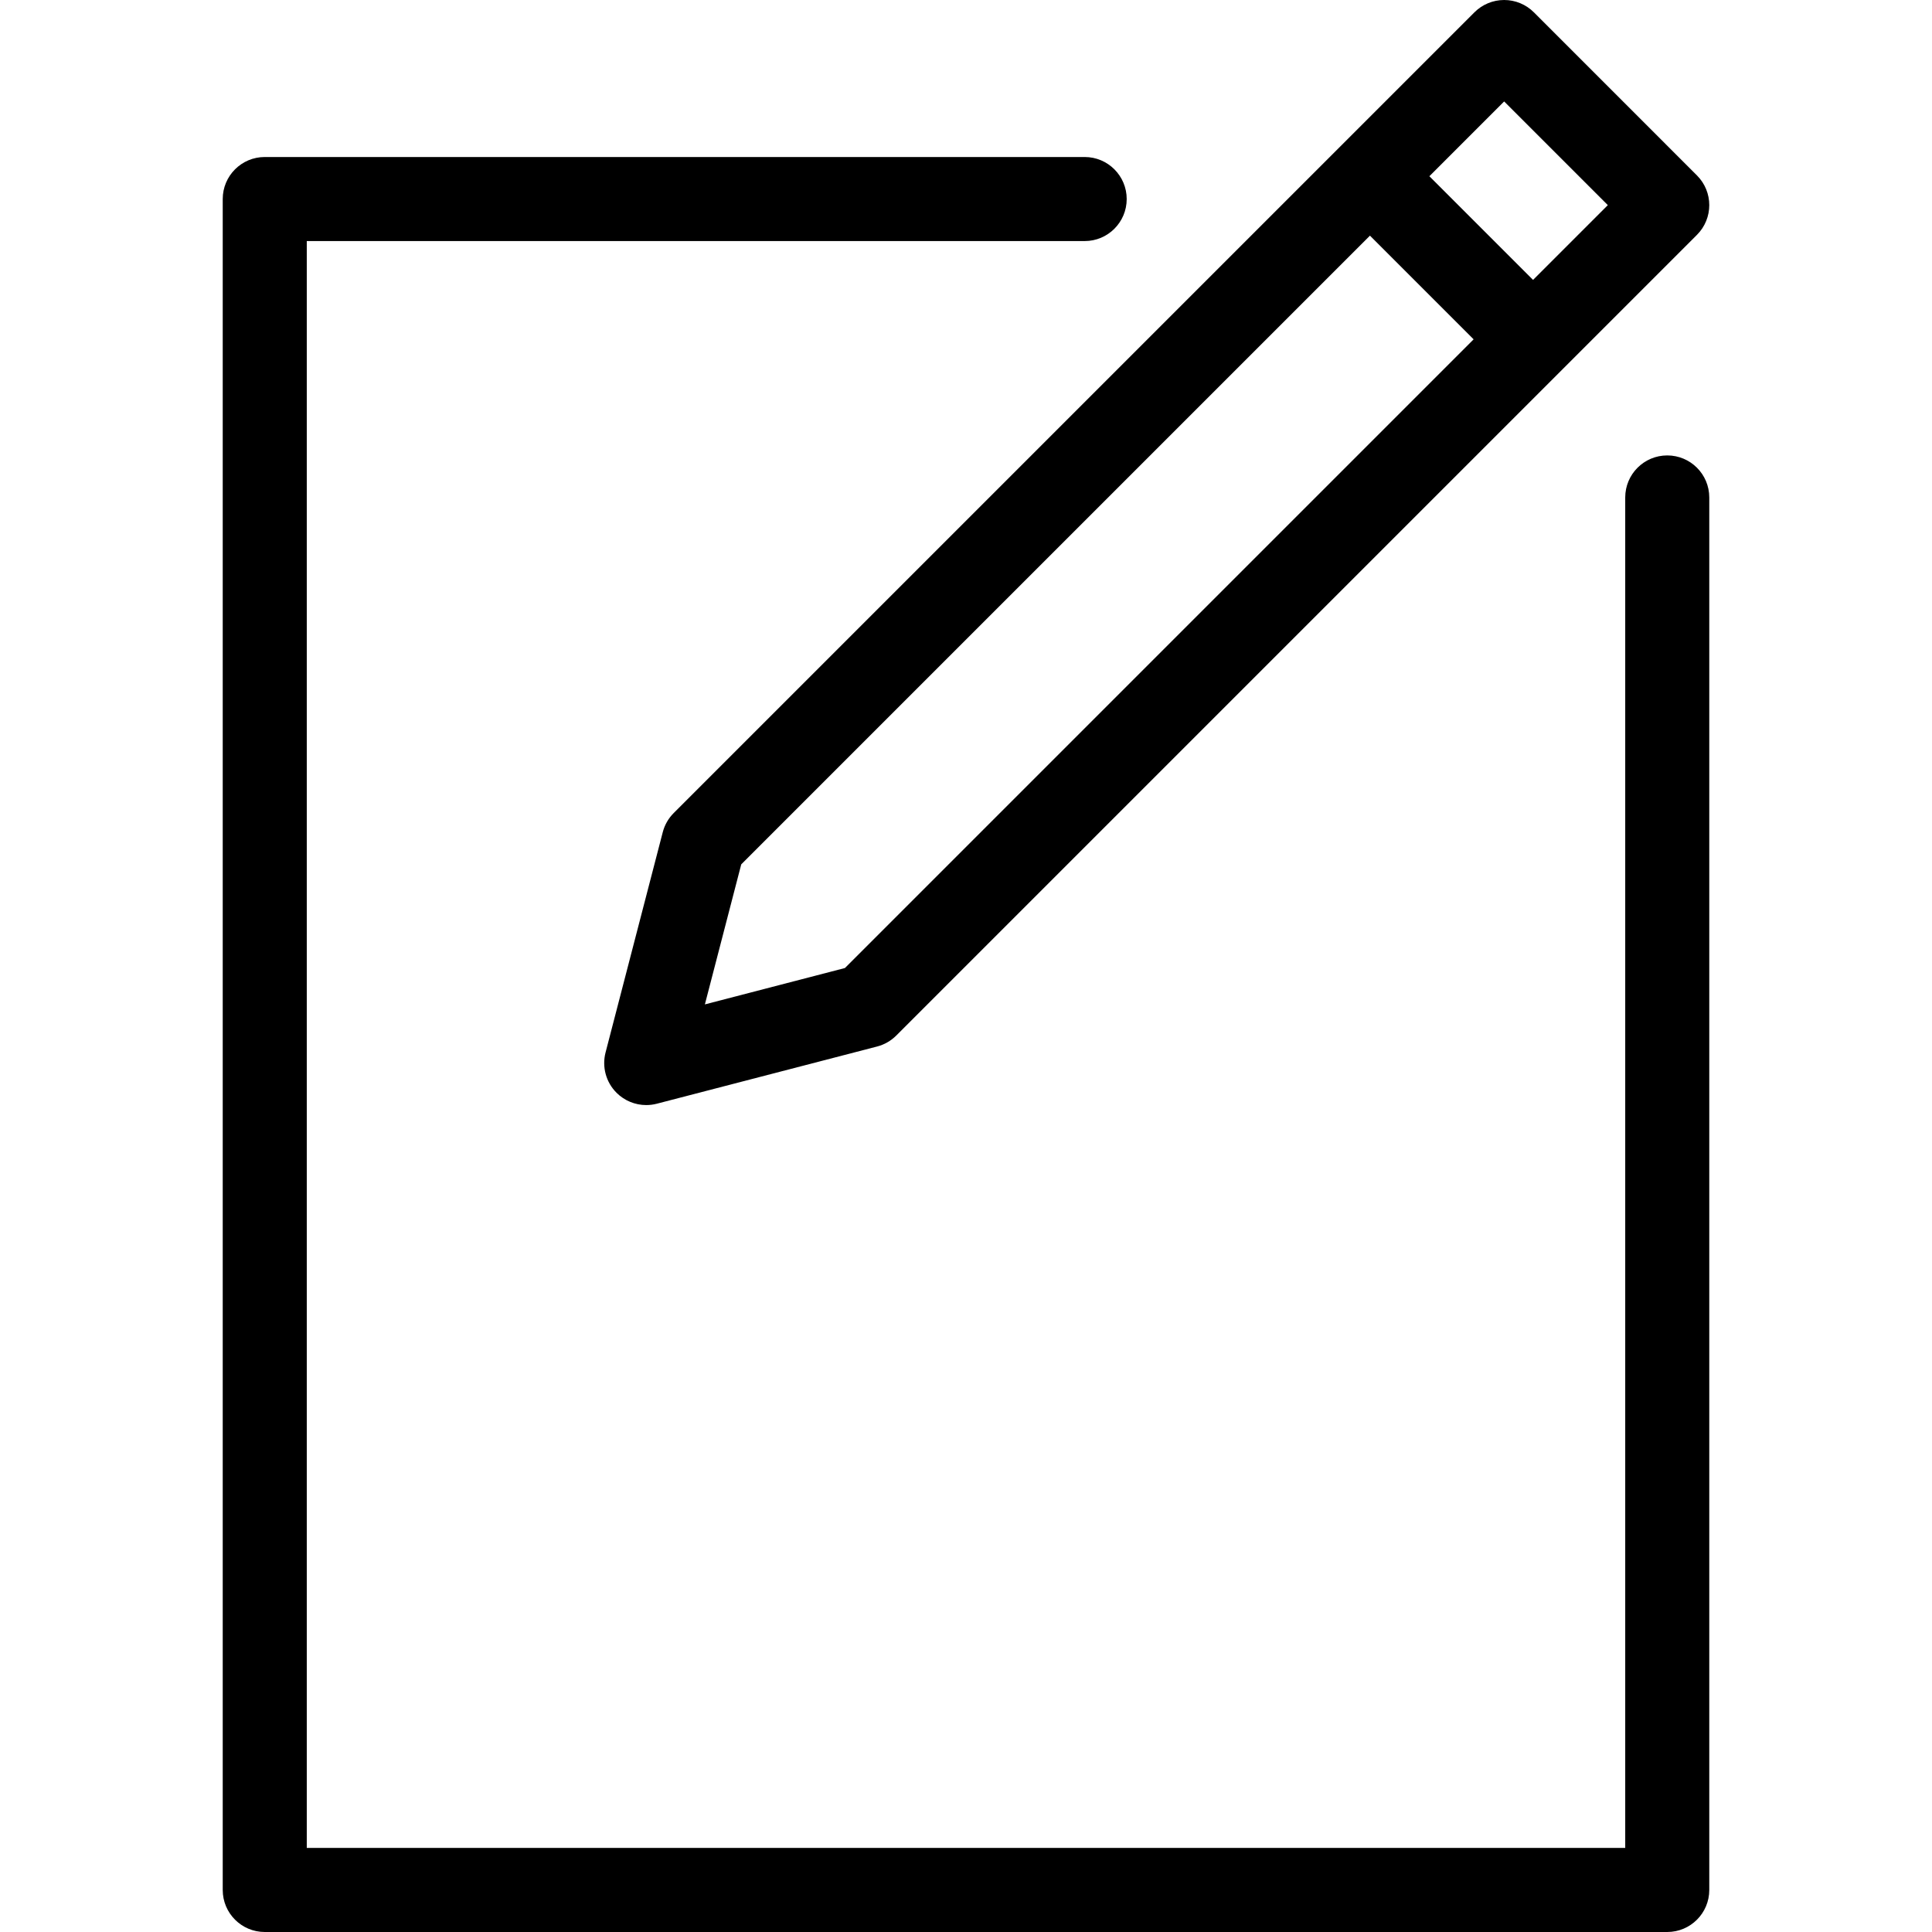
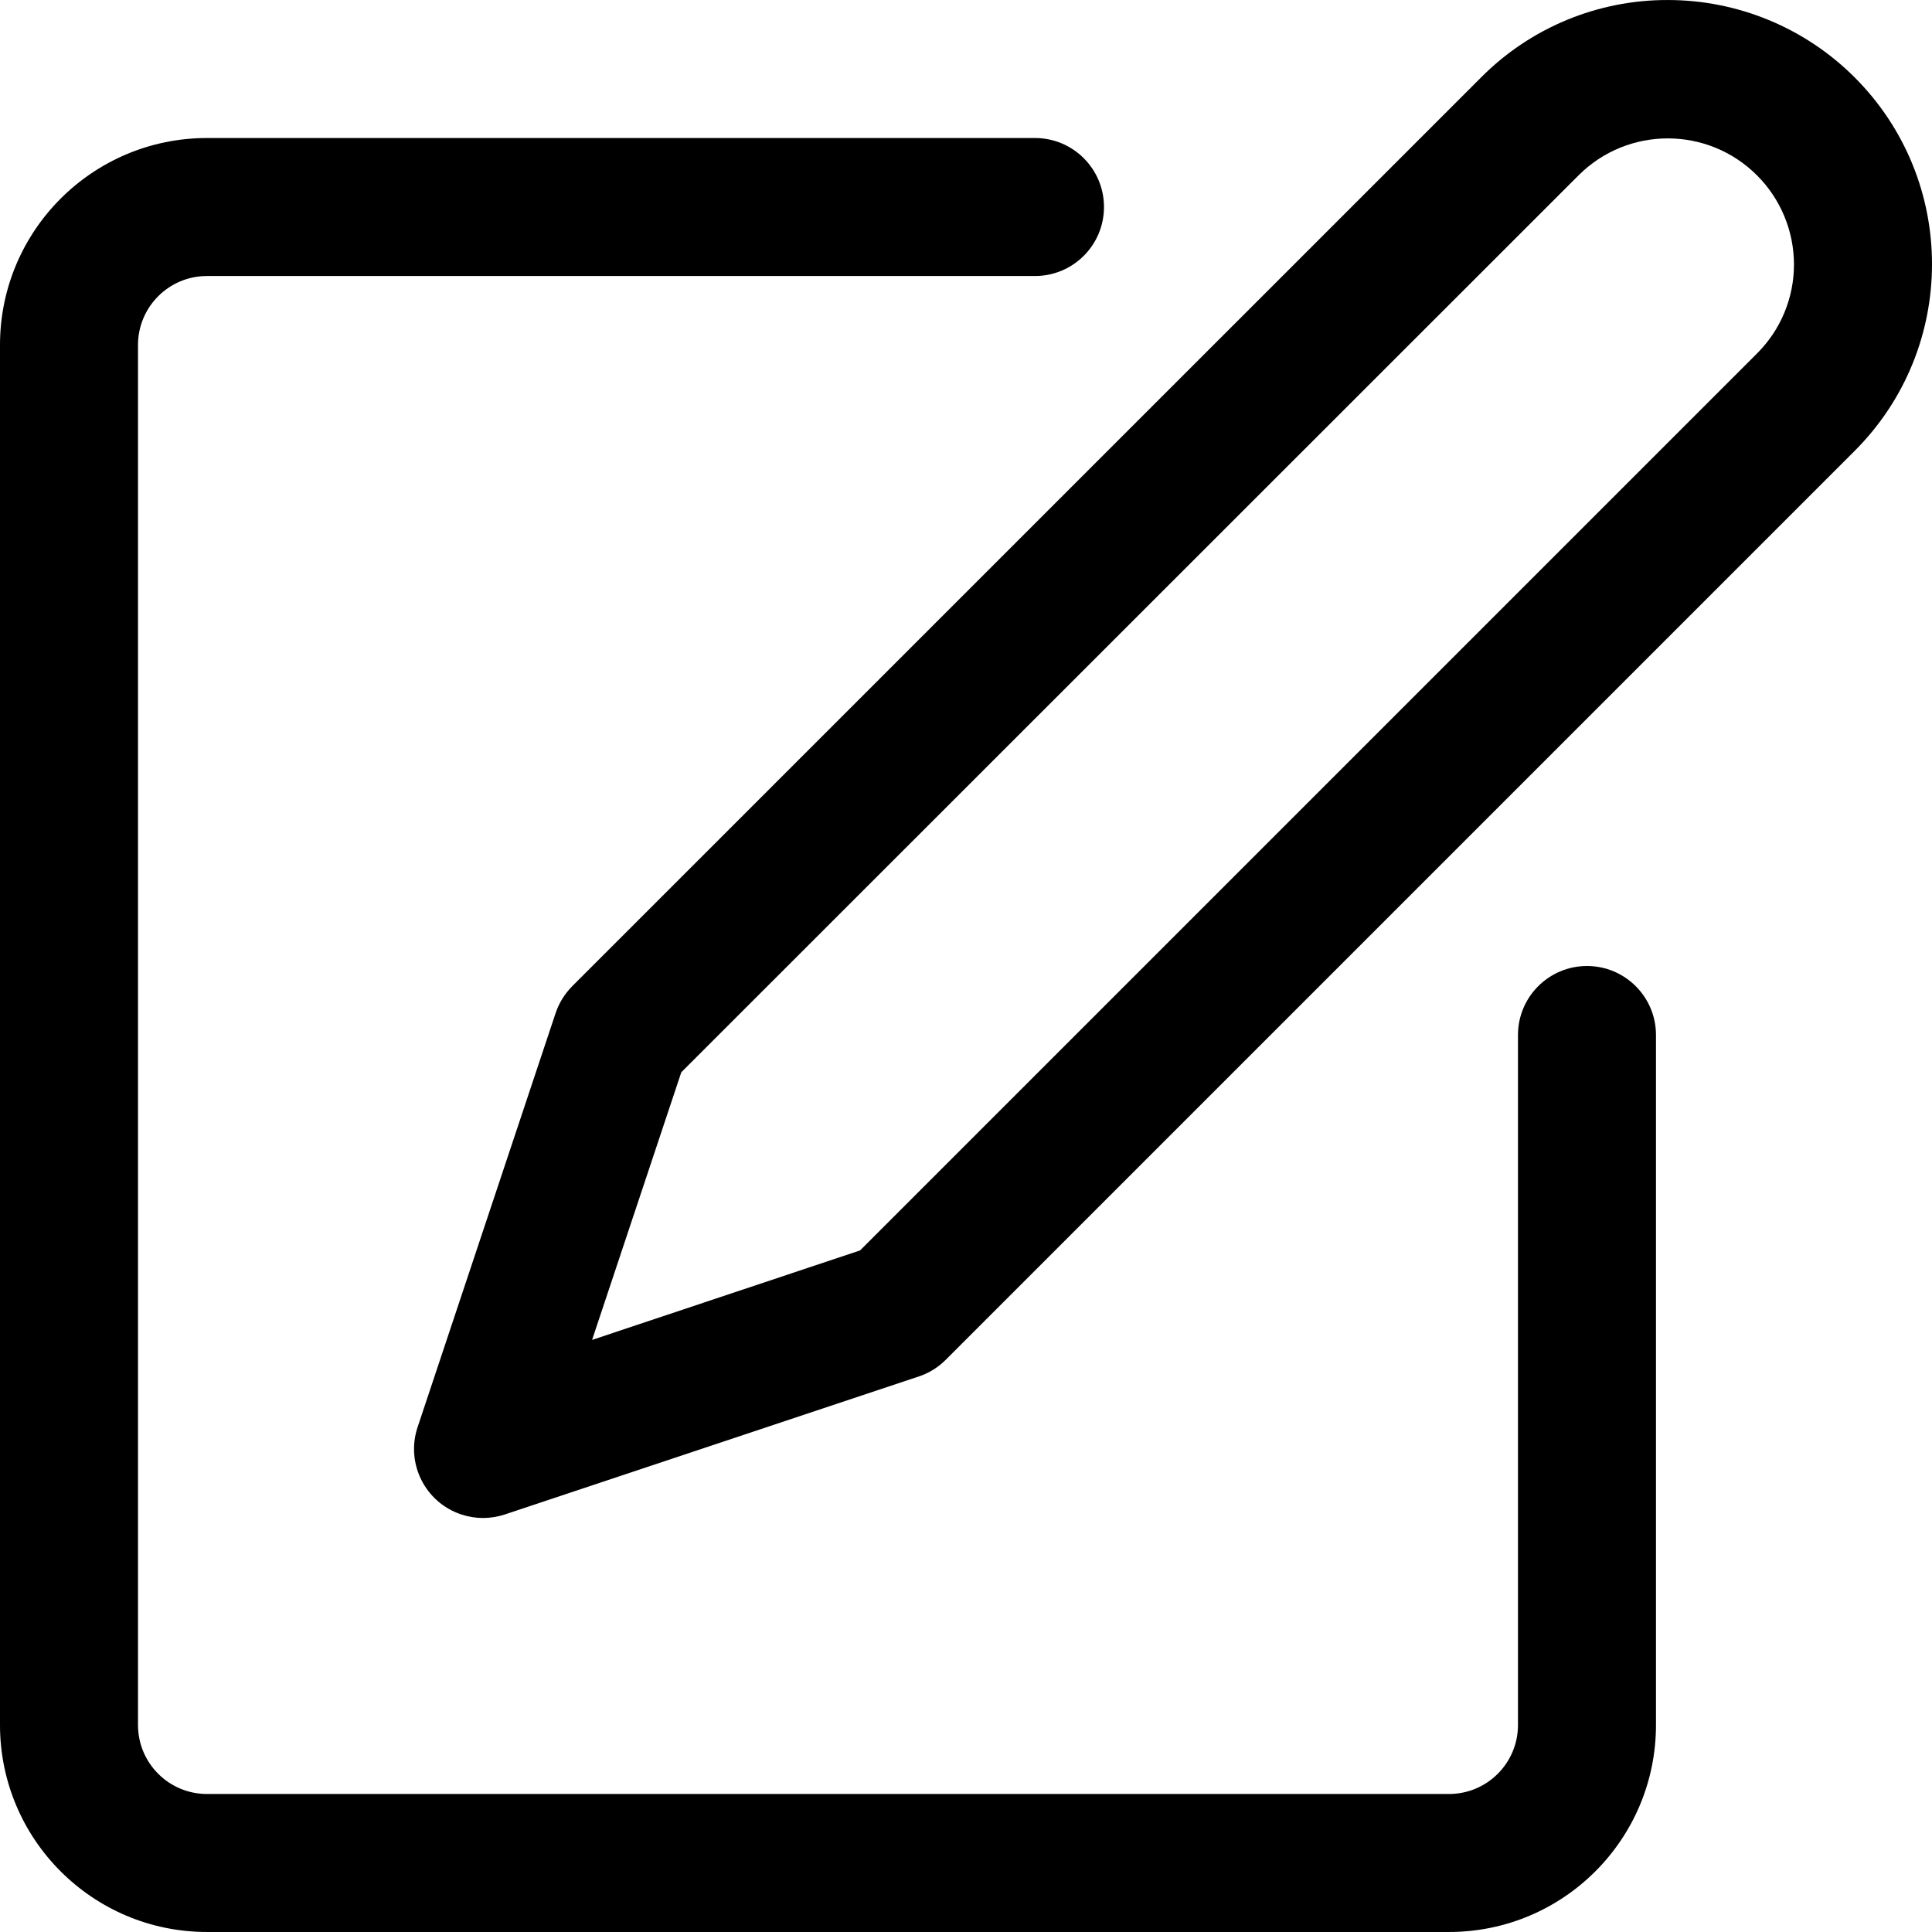
- <svg xmlns="http://www.w3.org/2000/svg" version="1.1" id="Capa_1" x="0px" y="0px" viewBox="0 0 275.836 275.836" style="enable-background:new 0 0 275.836 275.836;" xml:space="preserve">
+ <svg xmlns="http://www.w3.org/2000/svg" version="1.1" id="Capa_1" x="0px" y="0px" viewBox="0 0 477.873 477.873" style="enable-background:new 0 0 477.873 477.873;" xml:space="preserve">
  <g>
-     <path d="M191.344,20.922l-95.155,95.155c-0.756,0.756-1.297,1.699-1.565,2.734l-8.167,31.454c-0.534,2.059,0.061,4.246,1.565,5.751   c1.14,1.139,2.671,1.757,4.242,1.757c0.503,0,1.009-0.063,1.508-0.192l31.454-8.168c1.035-0.269,1.979-0.81,2.734-1.565   l95.153-95.153c0.002-0.002,0.004-0.003,0.005-0.004s0.003-0.004,0.004-0.005l19.156-19.156c2.344-2.343,2.344-6.142,0.001-8.484   L218.994,1.758C217.868,0.632,216.343,0,214.751,0c-1.591,0-3.117,0.632-4.242,1.758l-19.155,19.155   c-0.002,0.002-0.004,0.003-0.005,0.004S191.346,20.921,191.344,20.922z M120.631,138.208l-19.993,5.192l5.191-19.993l89.762-89.762   l14.801,14.802L120.631,138.208z M214.751,14.485l14.801,14.802l-10.675,10.675L204.076,25.16L214.751,14.485z" />
-     <path d="M238.037,65.022c-3.313,0-6,2.687-6,6v192.813H43.799V34.417h111.063c3.313,0,6-2.687,6-6s-2.687-6-6-6H37.799   c-3.313,0-6,2.687-6,6v241.419c0,3.313,2.687,6,6,6h200.238c3.313,0,6-2.687,6-6V71.022   C244.037,67.709,241.351,65.022,238.037,65.022z" />
+     <g>
+       <path d="M392.533,238.937c-9.426,0-17.067,7.641-17.067,17.067V426.67c0,9.426-7.641,17.067-17.067,17.067H51.2    c-9.426,0-17.067-7.641-17.067-17.067V85.337c0-9.426,7.641-17.067,17.067-17.067H256c9.426,0,17.067-7.641,17.067-17.067    S265.426,34.137,256,34.137H51.2C22.923,34.137,0,57.06,0,85.337V426.67c0,28.277,22.923,51.2,51.2,51.2h307.2    c28.277,0,51.2-22.923,51.2-51.2V256.003C409.6,246.578,401.959,238.937,392.533,238.937z" />
+     </g>
+   </g>
+   <g>
+     <g>
+       <path d="M458.742,19.142c-12.254-12.256-28.875-19.14-46.206-19.138c-17.341-0.05-33.979,6.846-46.199,19.149L141.534,243.937    c-1.865,1.879-3.272,4.163-4.113,6.673l-34.133,102.4c-2.979,8.943,1.856,18.607,10.799,21.585    c1.735,0.578,3.552,0.873,5.38,0.875c1.832-0.003,3.653-0.297,5.393-0.87l102.4-34.133c2.515-0.84,4.8-2.254,6.673-4.13    l224.802-224.802C484.25,86.023,484.253,44.657,458.742,19.142z M434.603,87.419L212.736,309.286l-66.287,22.135l22.067-66.202    L390.468,43.353c12.202-12.178,31.967-12.158,44.145,0.044c5.817,5.829,9.095,13.72,9.12,21.955    C443.754,73.631,440.467,81.575,434.603,87.419z" />
+     </g>
  </g>
  <g>
</g>
  <g>
</g>
  <g>
</g>
  <g>
</g>
  <g>
</g>
  <g>
</g>
  <g>
</g>
  <g>
</g>
  <g>
</g>
  <g>
</g>
  <g>
</g>
  <g>
</g>
  <g>
</g>
  <g>
</g>
  <g>
</g>
</svg>
